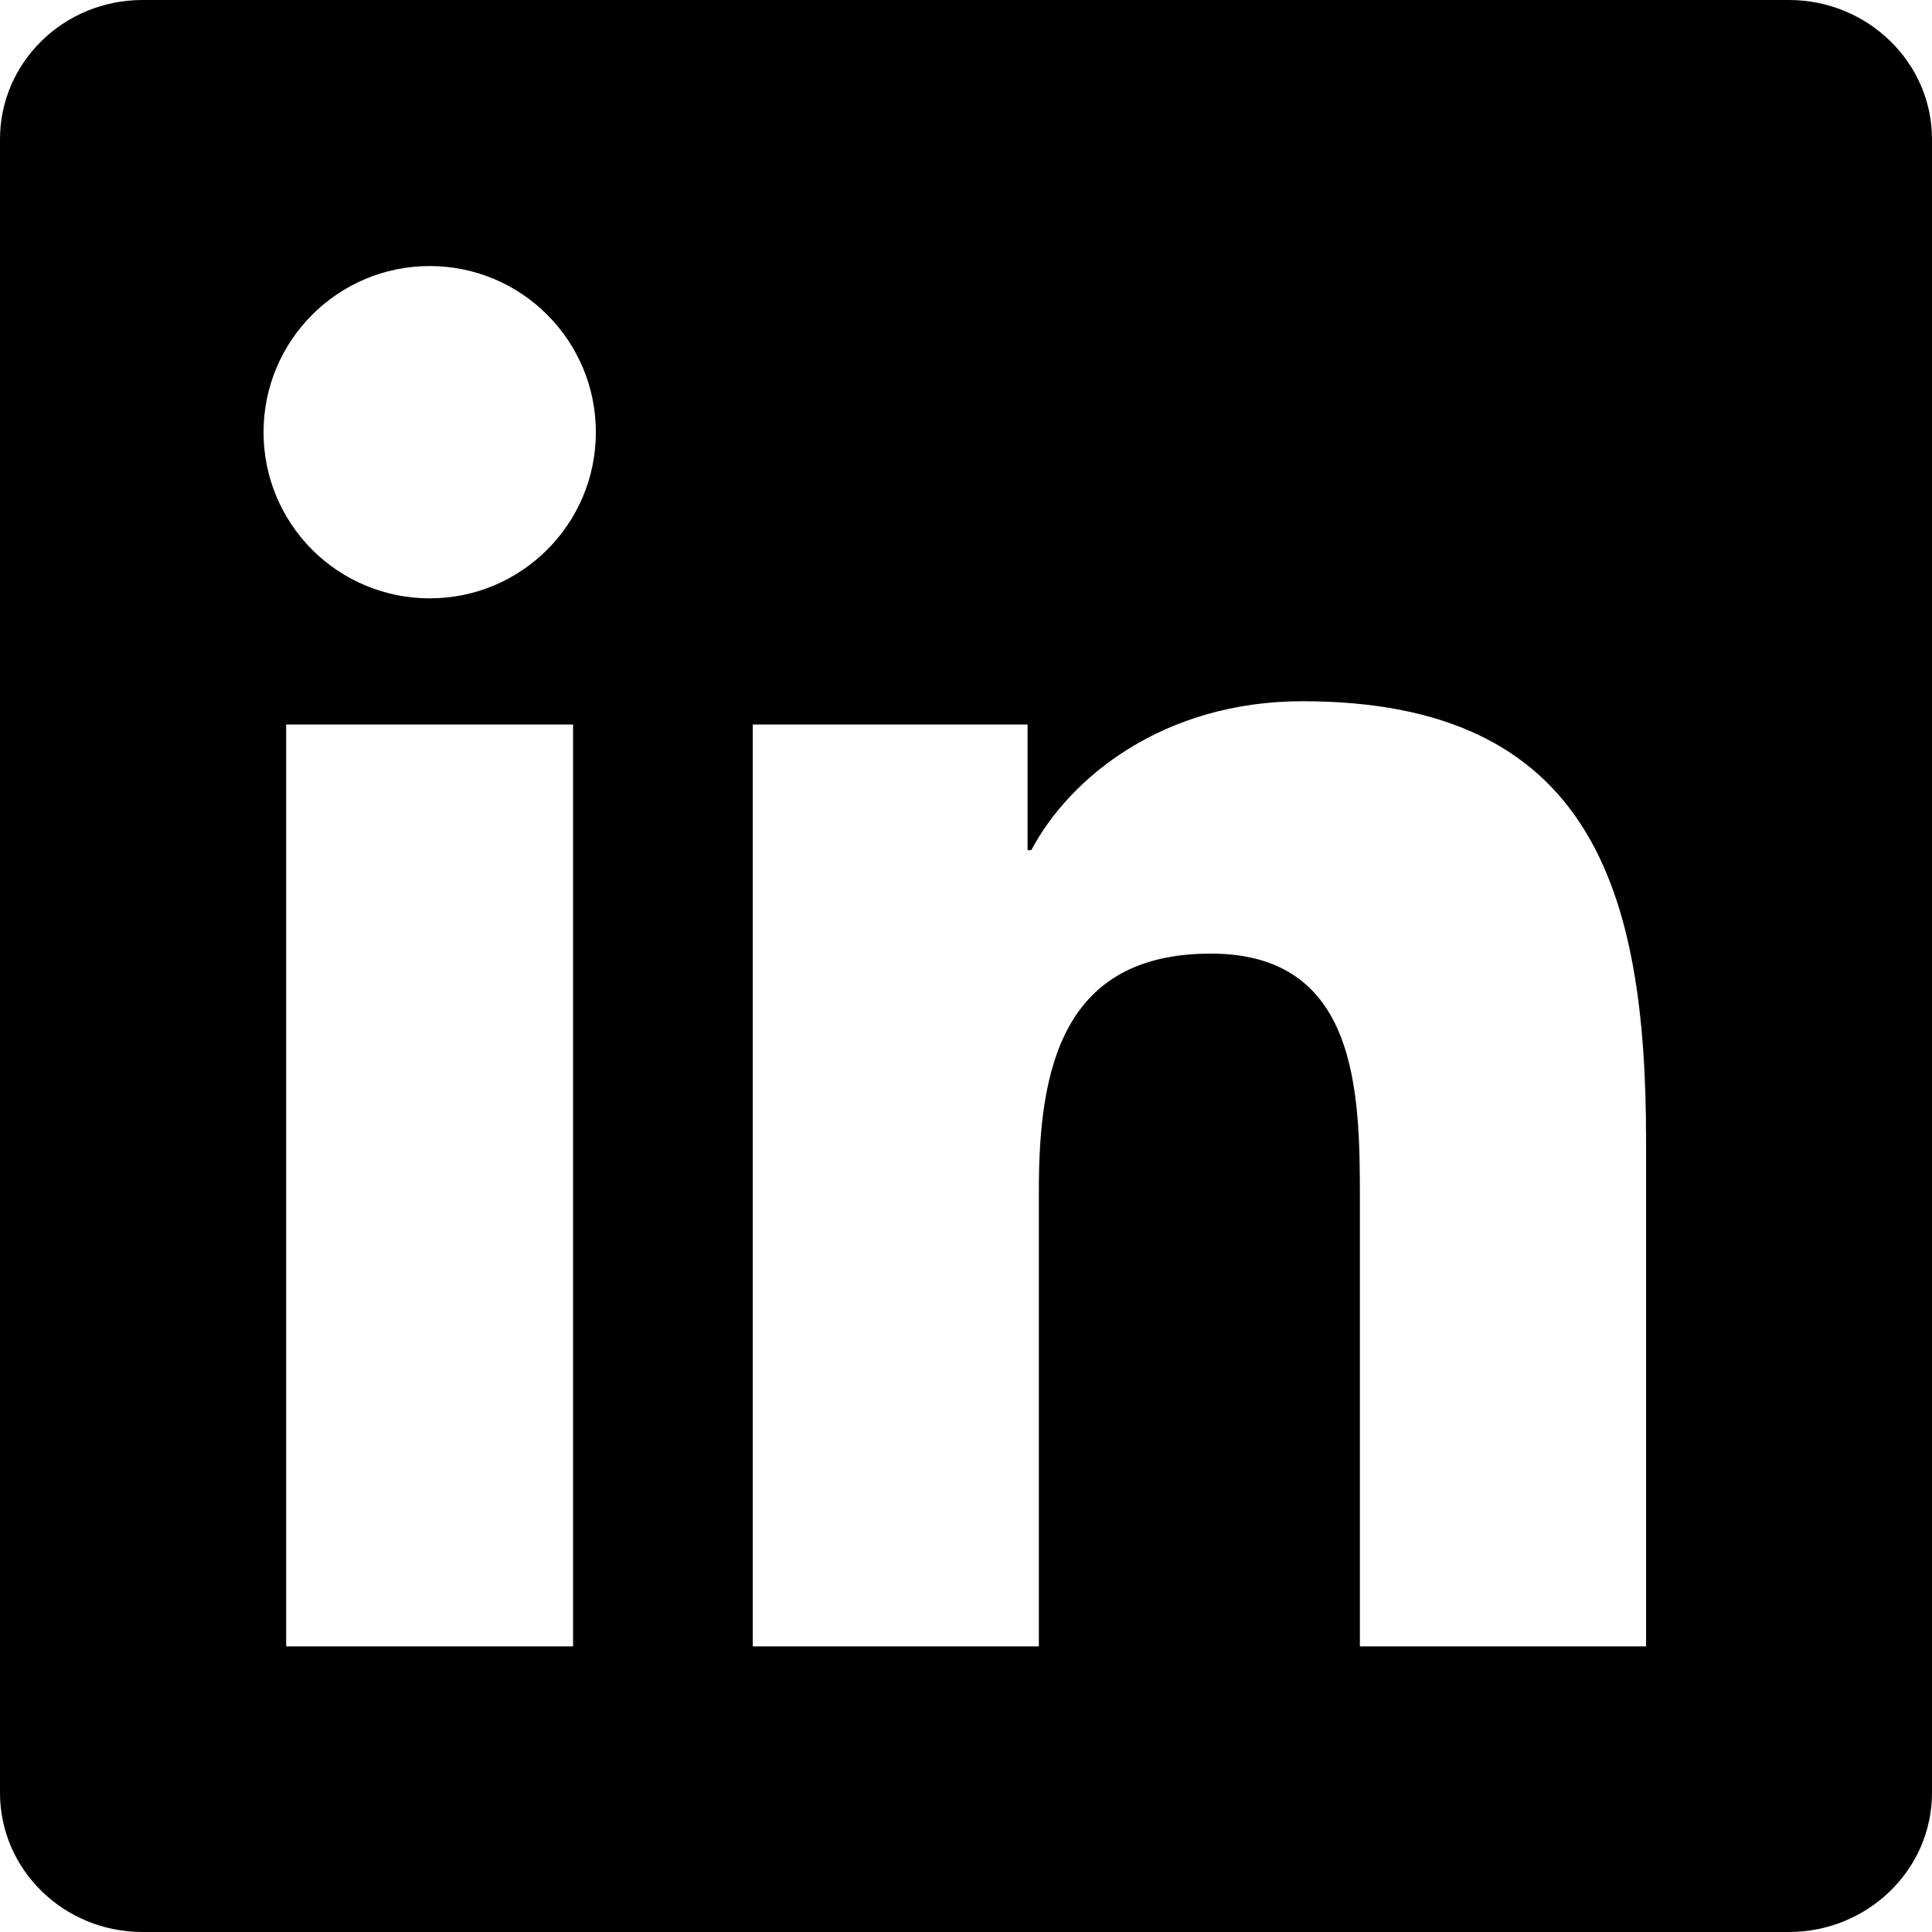
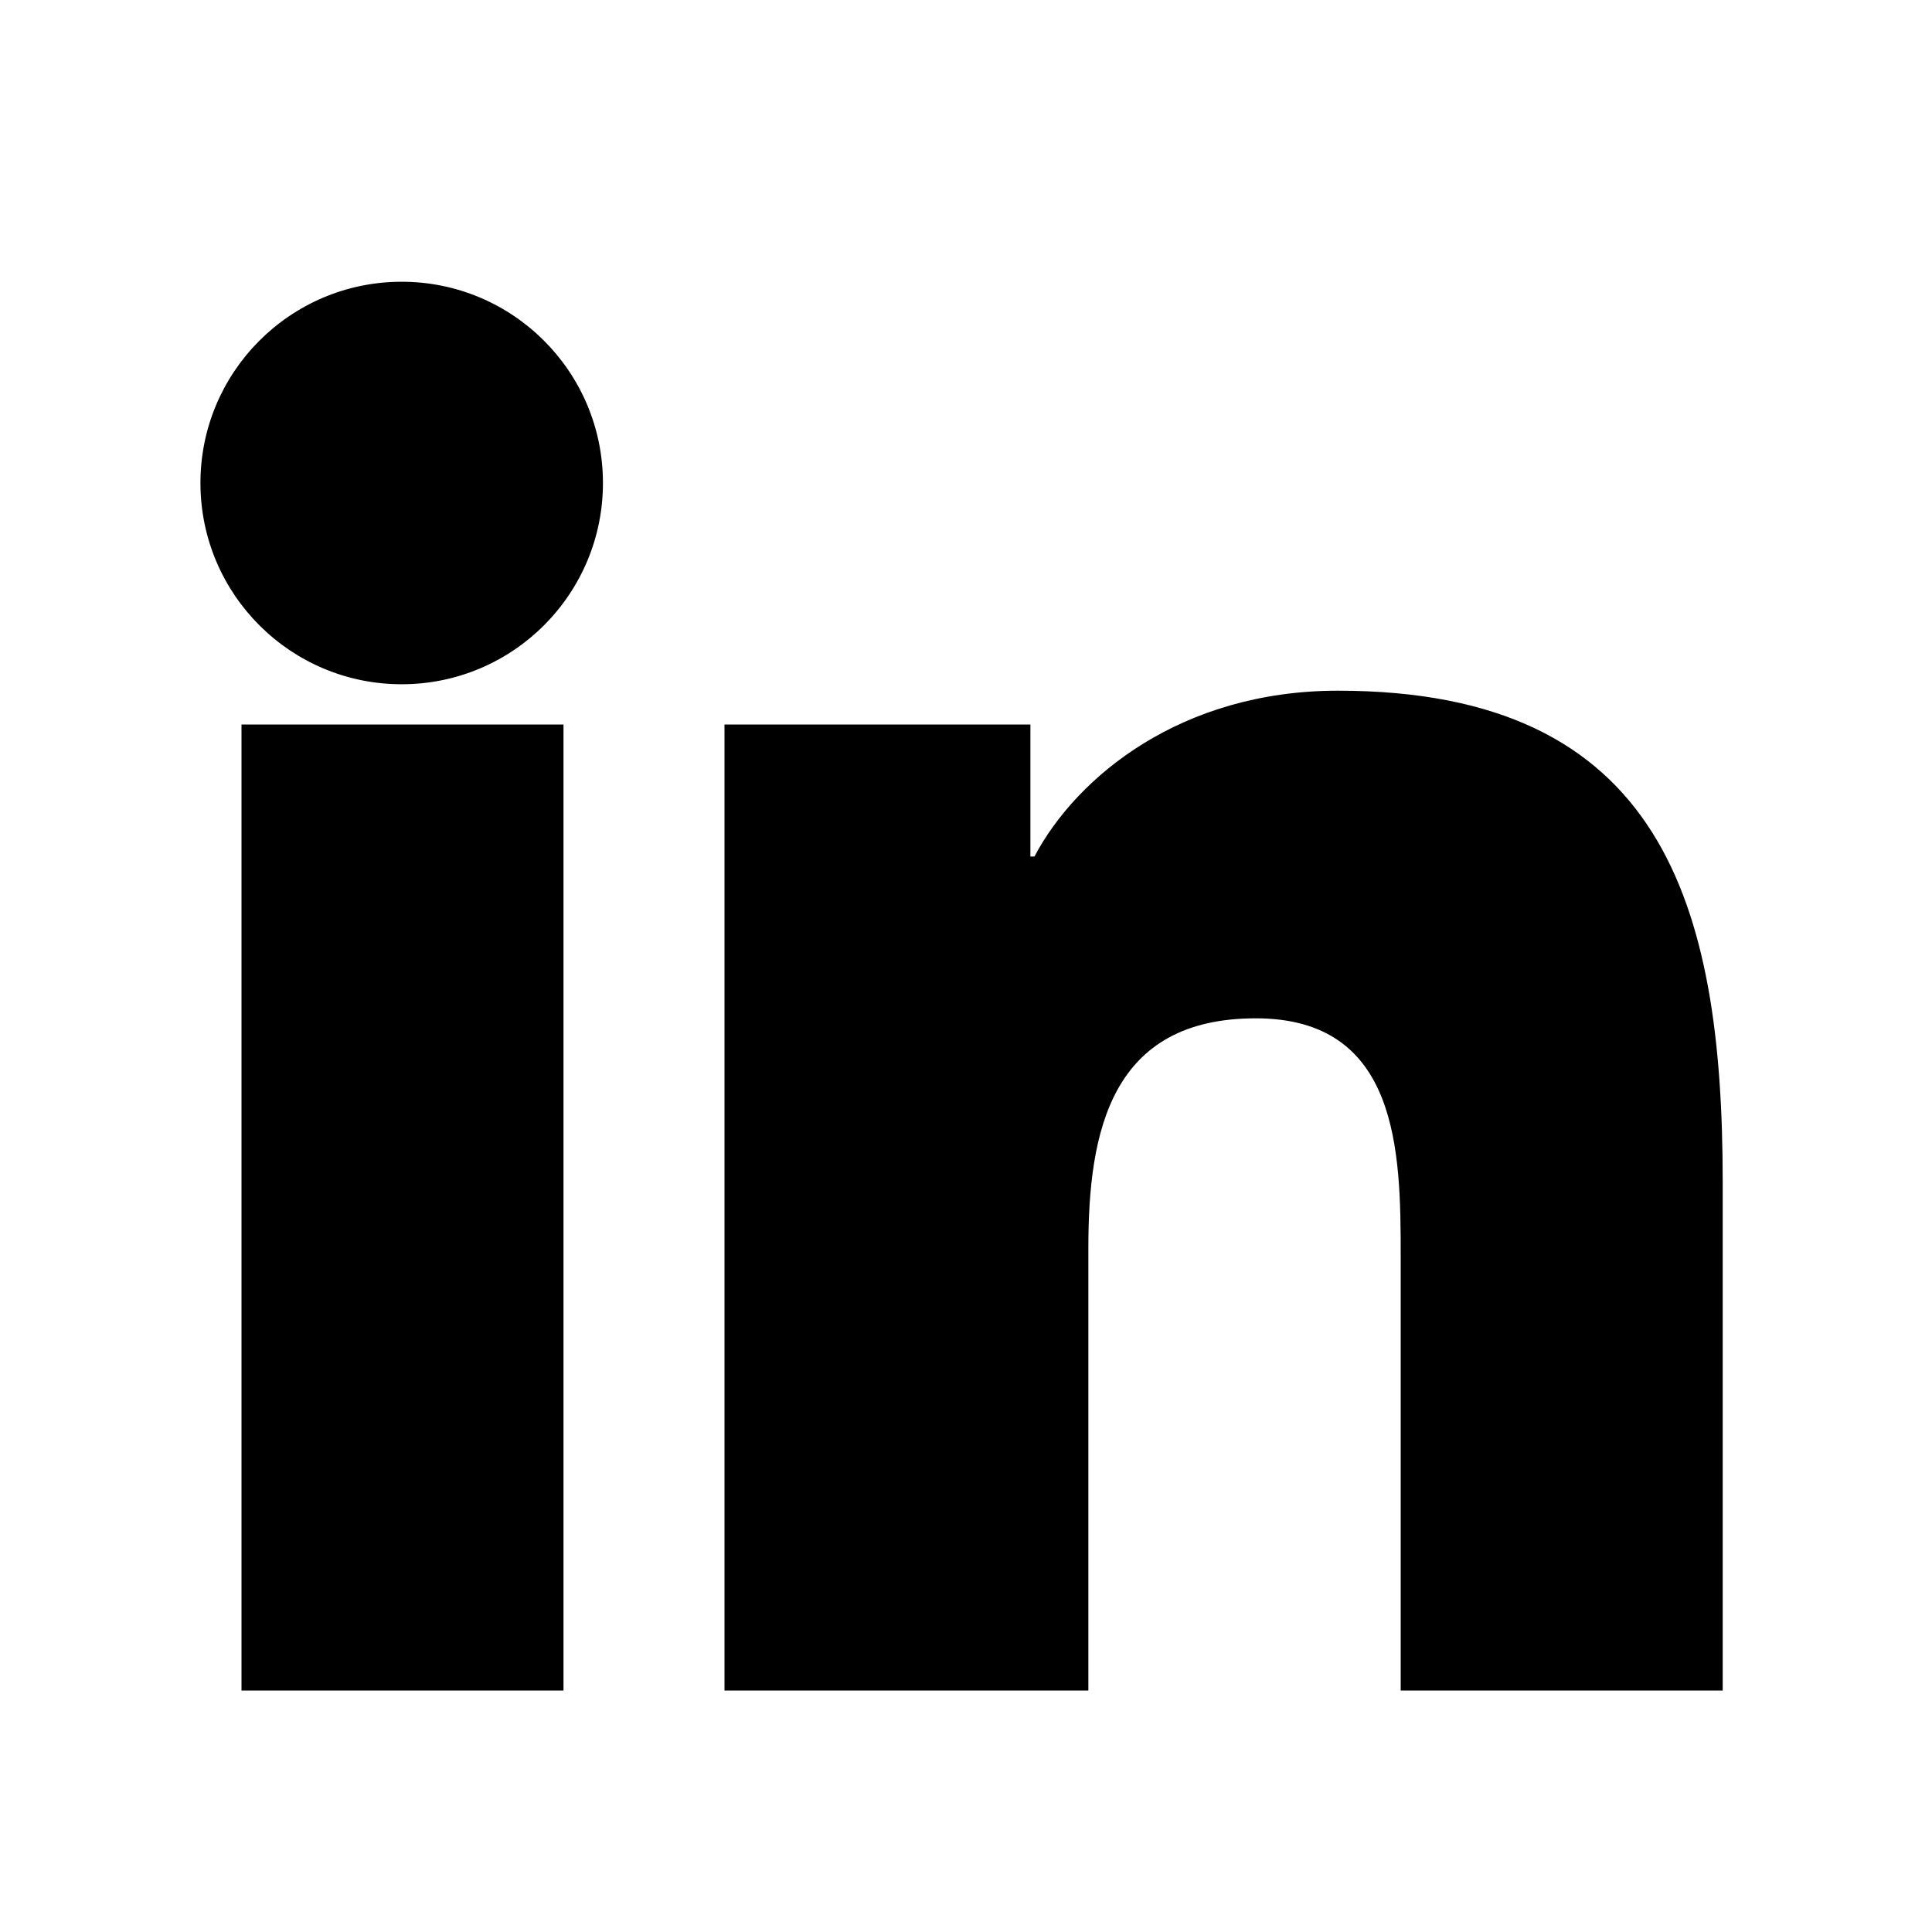
<svg xmlns="http://www.w3.org/2000/svg" viewBox="0 0 24 24" role="img" aria-label="LinkedIn" fill="currentColor">
-   <path d="M20.447 20.452h-3.554v-5.569c0-1.328-.027-3.037-1.852-3.037-1.853 0-2.136 1.445-2.136 2.939v5.667H9.351V9h3.414v1.561h.046c.477-.9 1.637-1.85 3.37-1.85 3.601 0 4.267 2.37 4.267 5.455v6.286zM5.337 7.433a2.062 2.062 0 0 1-2.063-2.065 2.064 2.064 0 1 1 2.063 2.065zm1.782 13.019H3.555V9h3.564v11.452zM22.225 0H1.771C.792 0 0 .774 0 1.729v20.542C0 23.227.792 24 1.771 24h20.451C23.2 24 24 23.227 24 22.271V1.729C24 .774 23.2 0 22.222 0h.003z" />
+   <path d="M4.98 3.5A2.5 2.5 0 1 1 5 8.5a2.5 2.5 0 0 1-.02-5zM3 9h4v12H3V9zm6 0h3.8v1.64h.05c.53-1 1.83-2.06 3.77-2.06 4.03 0 4.78 2.65 4.78 6.1V21h-4v-5.4c0-1.29-.02-2.95-1.8-2.95-1.8 0-2.08 1.4-2.08 2.85V21H9V9z" />
</svg>
